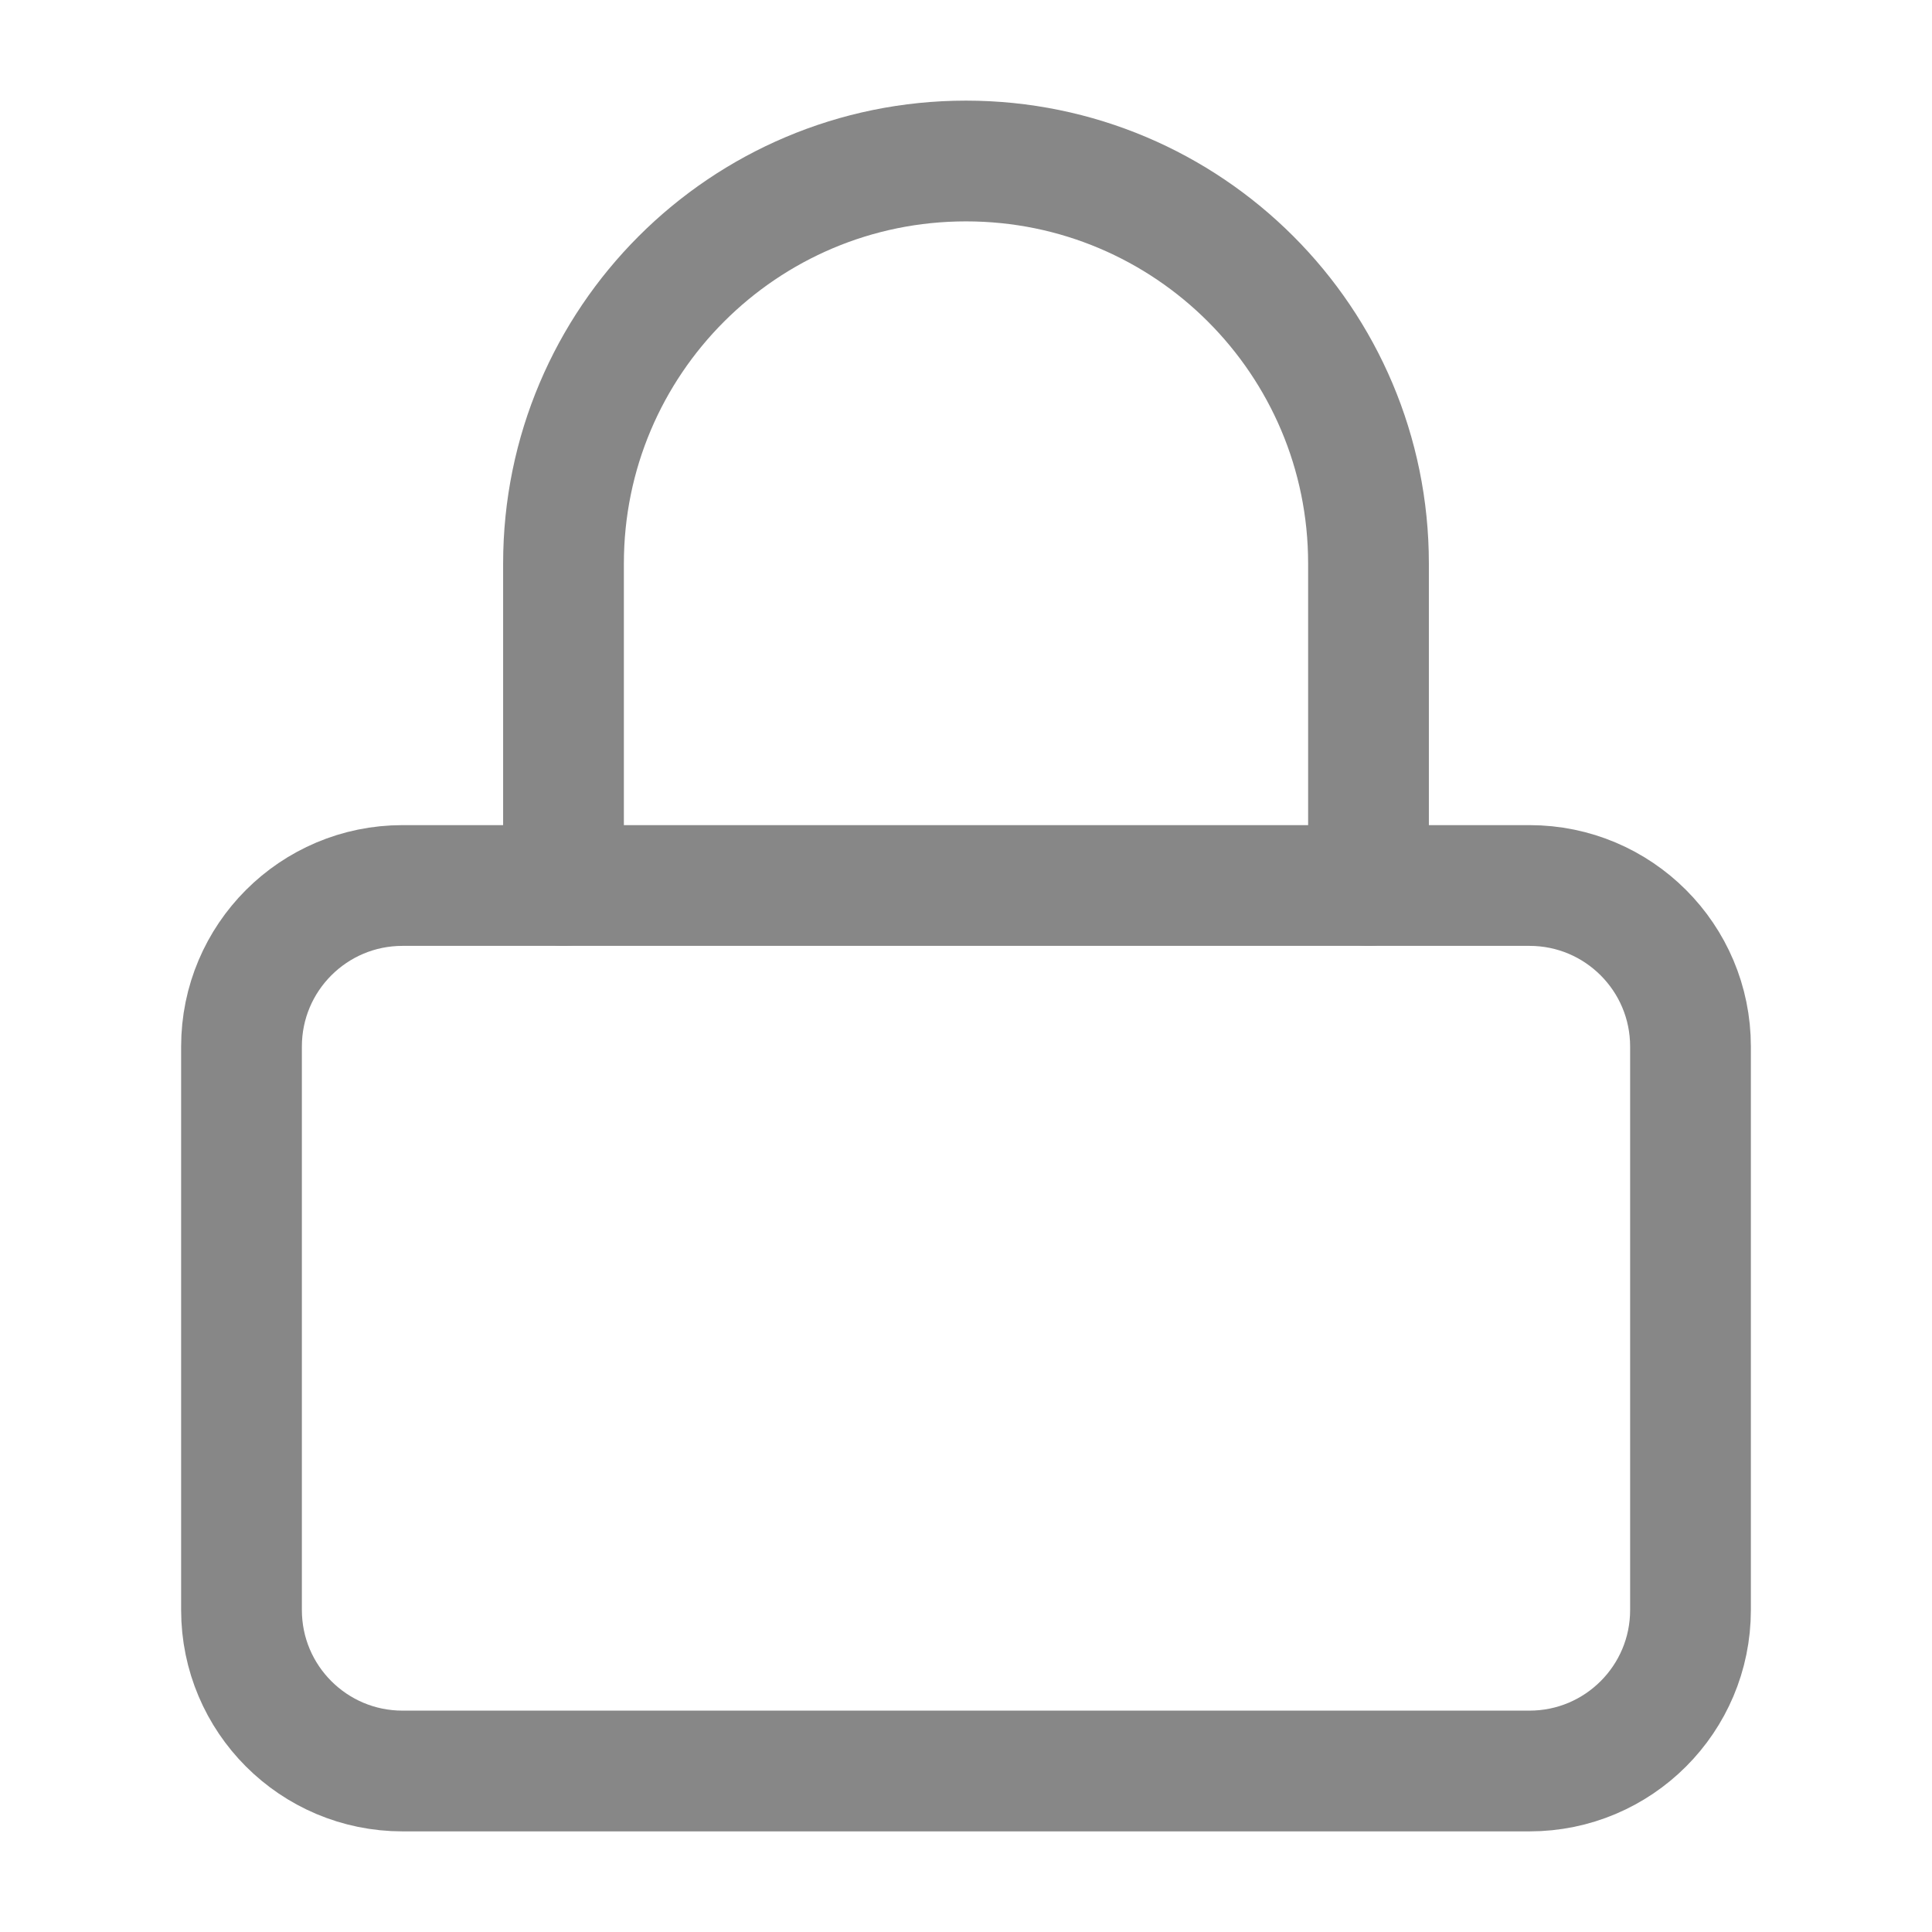
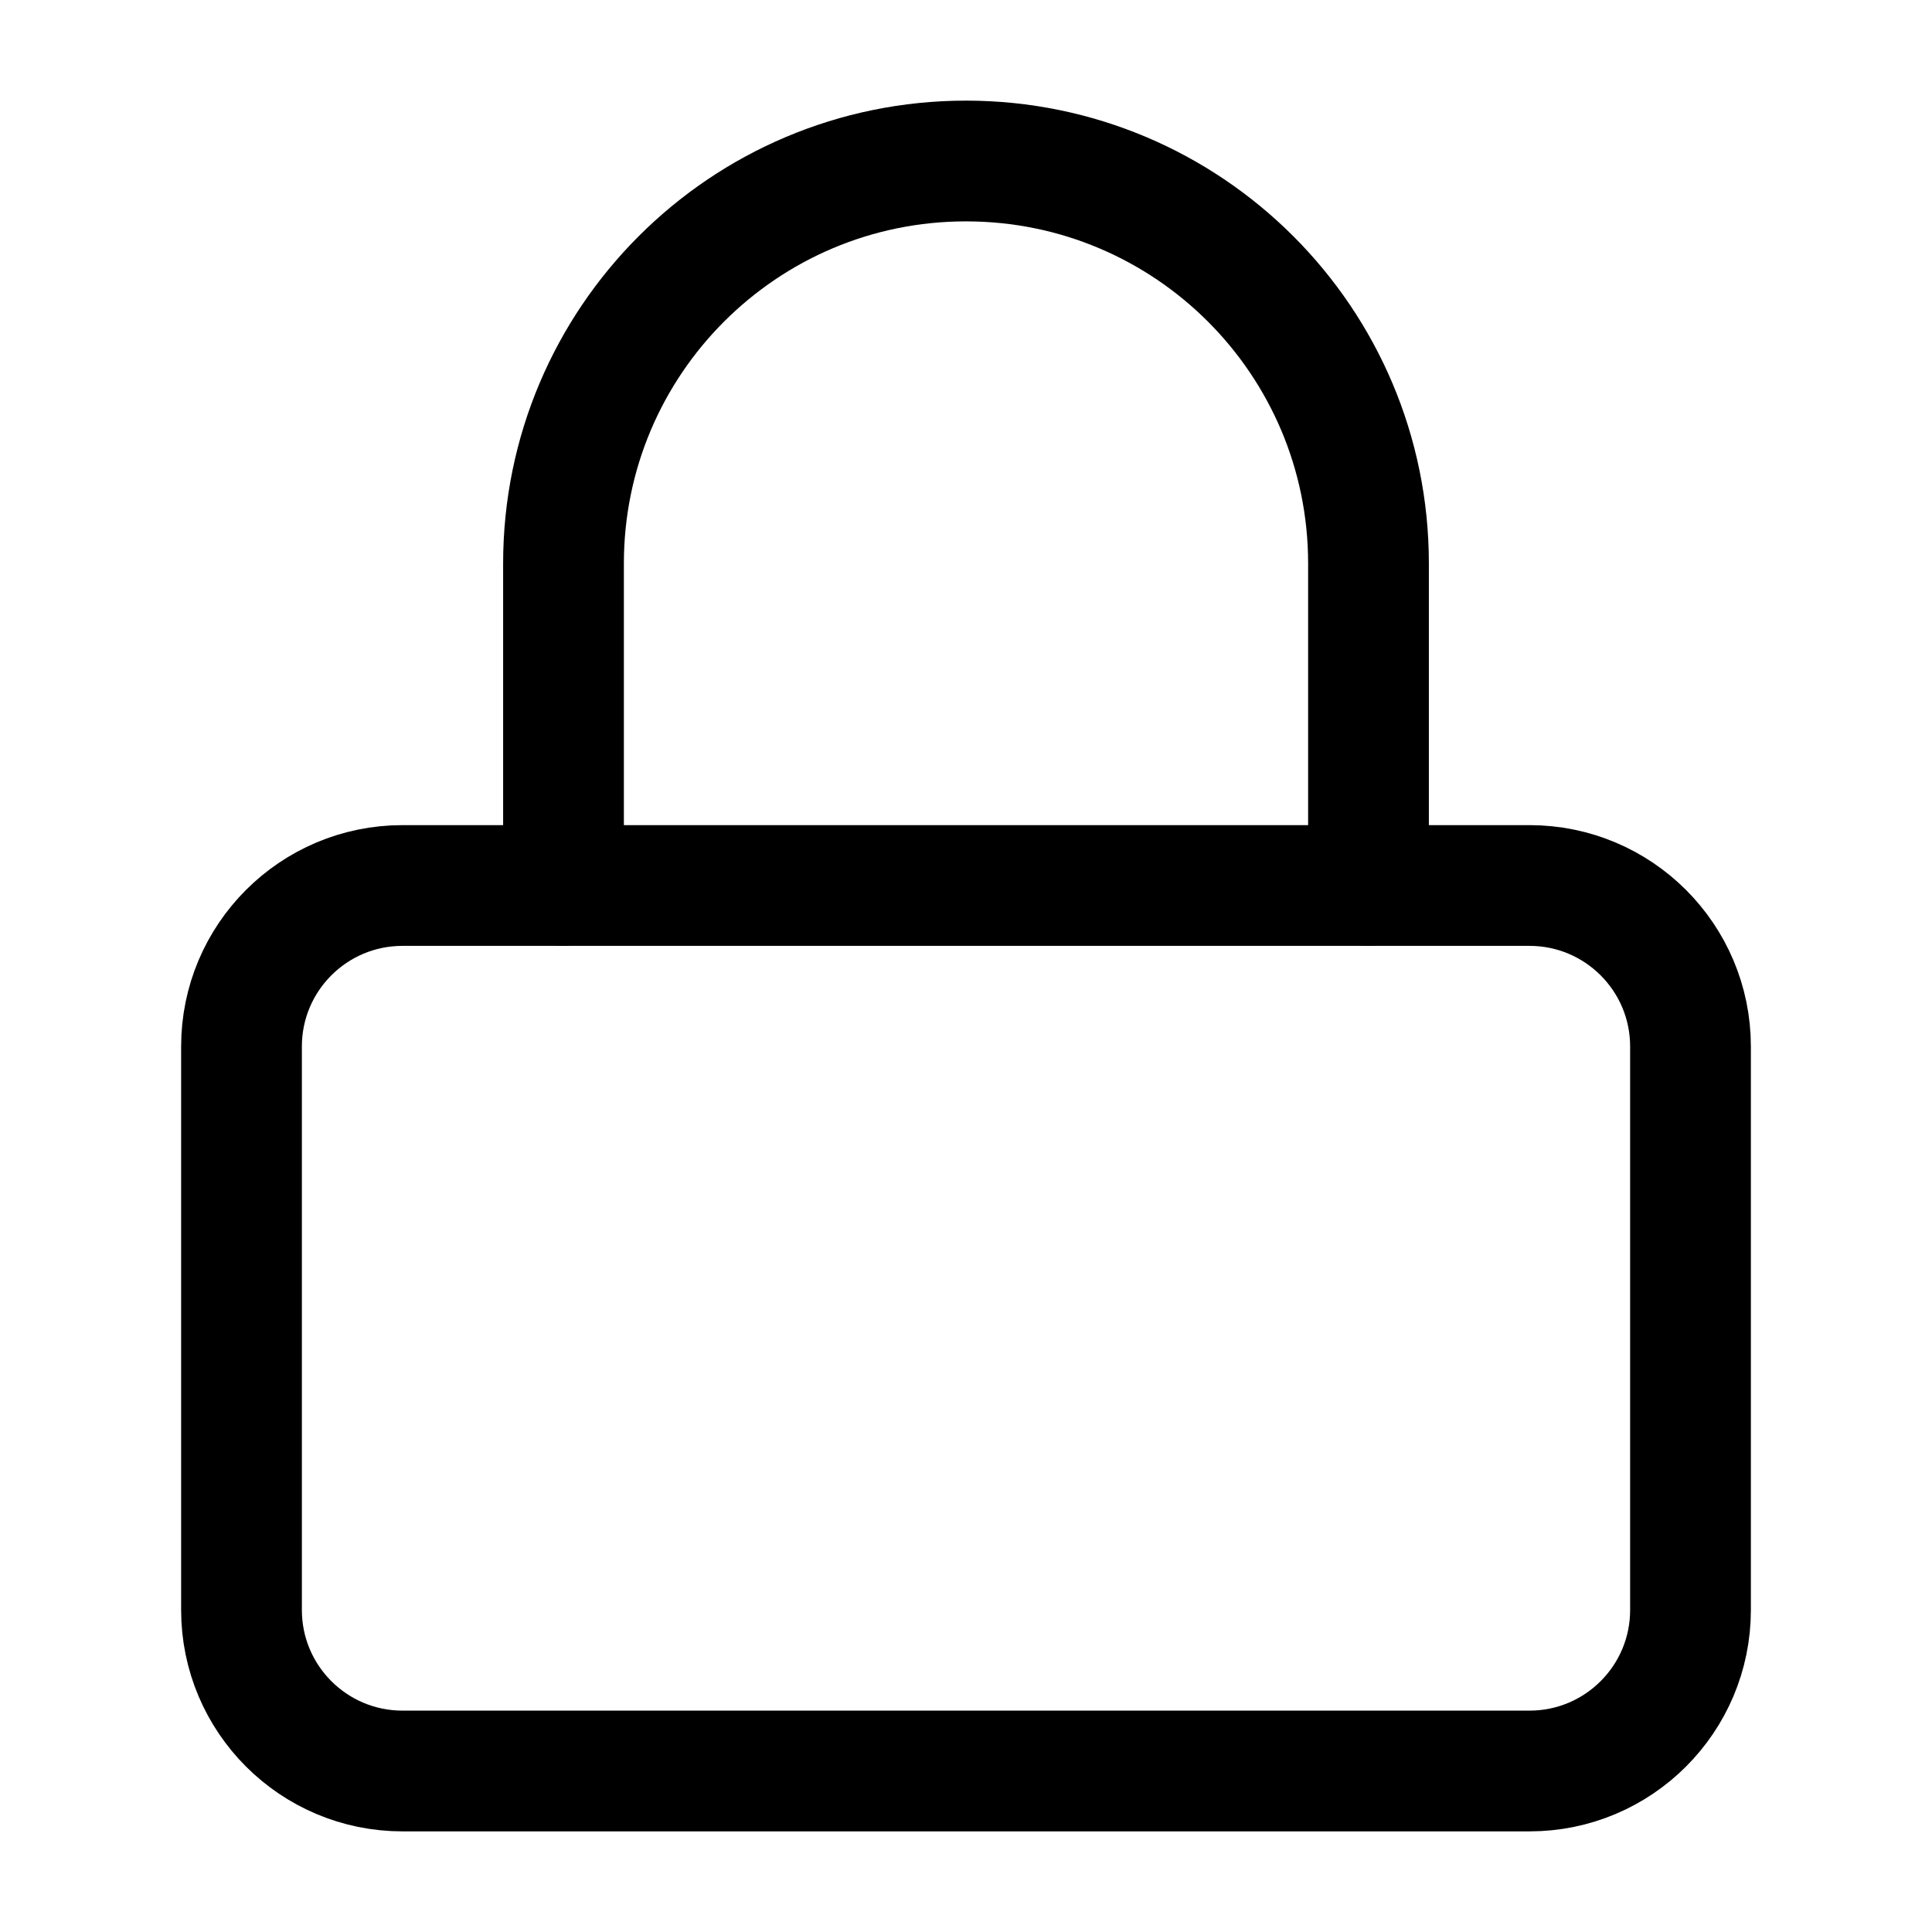
- <svg xmlns="http://www.w3.org/2000/svg" width="32" height="32" viewBox="0 0 24 24" fill="none" stroke="#878787" stroke-width="1.5" stroke-linecap="round" stroke-linejoin="round" class="lucide lucide-lock-icon lucide-lock">
+ <svg xmlns="http://www.w3.org/2000/svg" width="32" height="32" viewBox="0 0 24 24" fill="none" stroke="currentColor" stroke-width="1.5" stroke-linecap="round" stroke-linejoin="round" class="lucide lucide-lock">
  <rect width="18" height="11" x="3" y="11" rx="2" ry="2" />
  <path d="M7 11V7a5 5 0 0 1 10 0v4" />
</svg>
